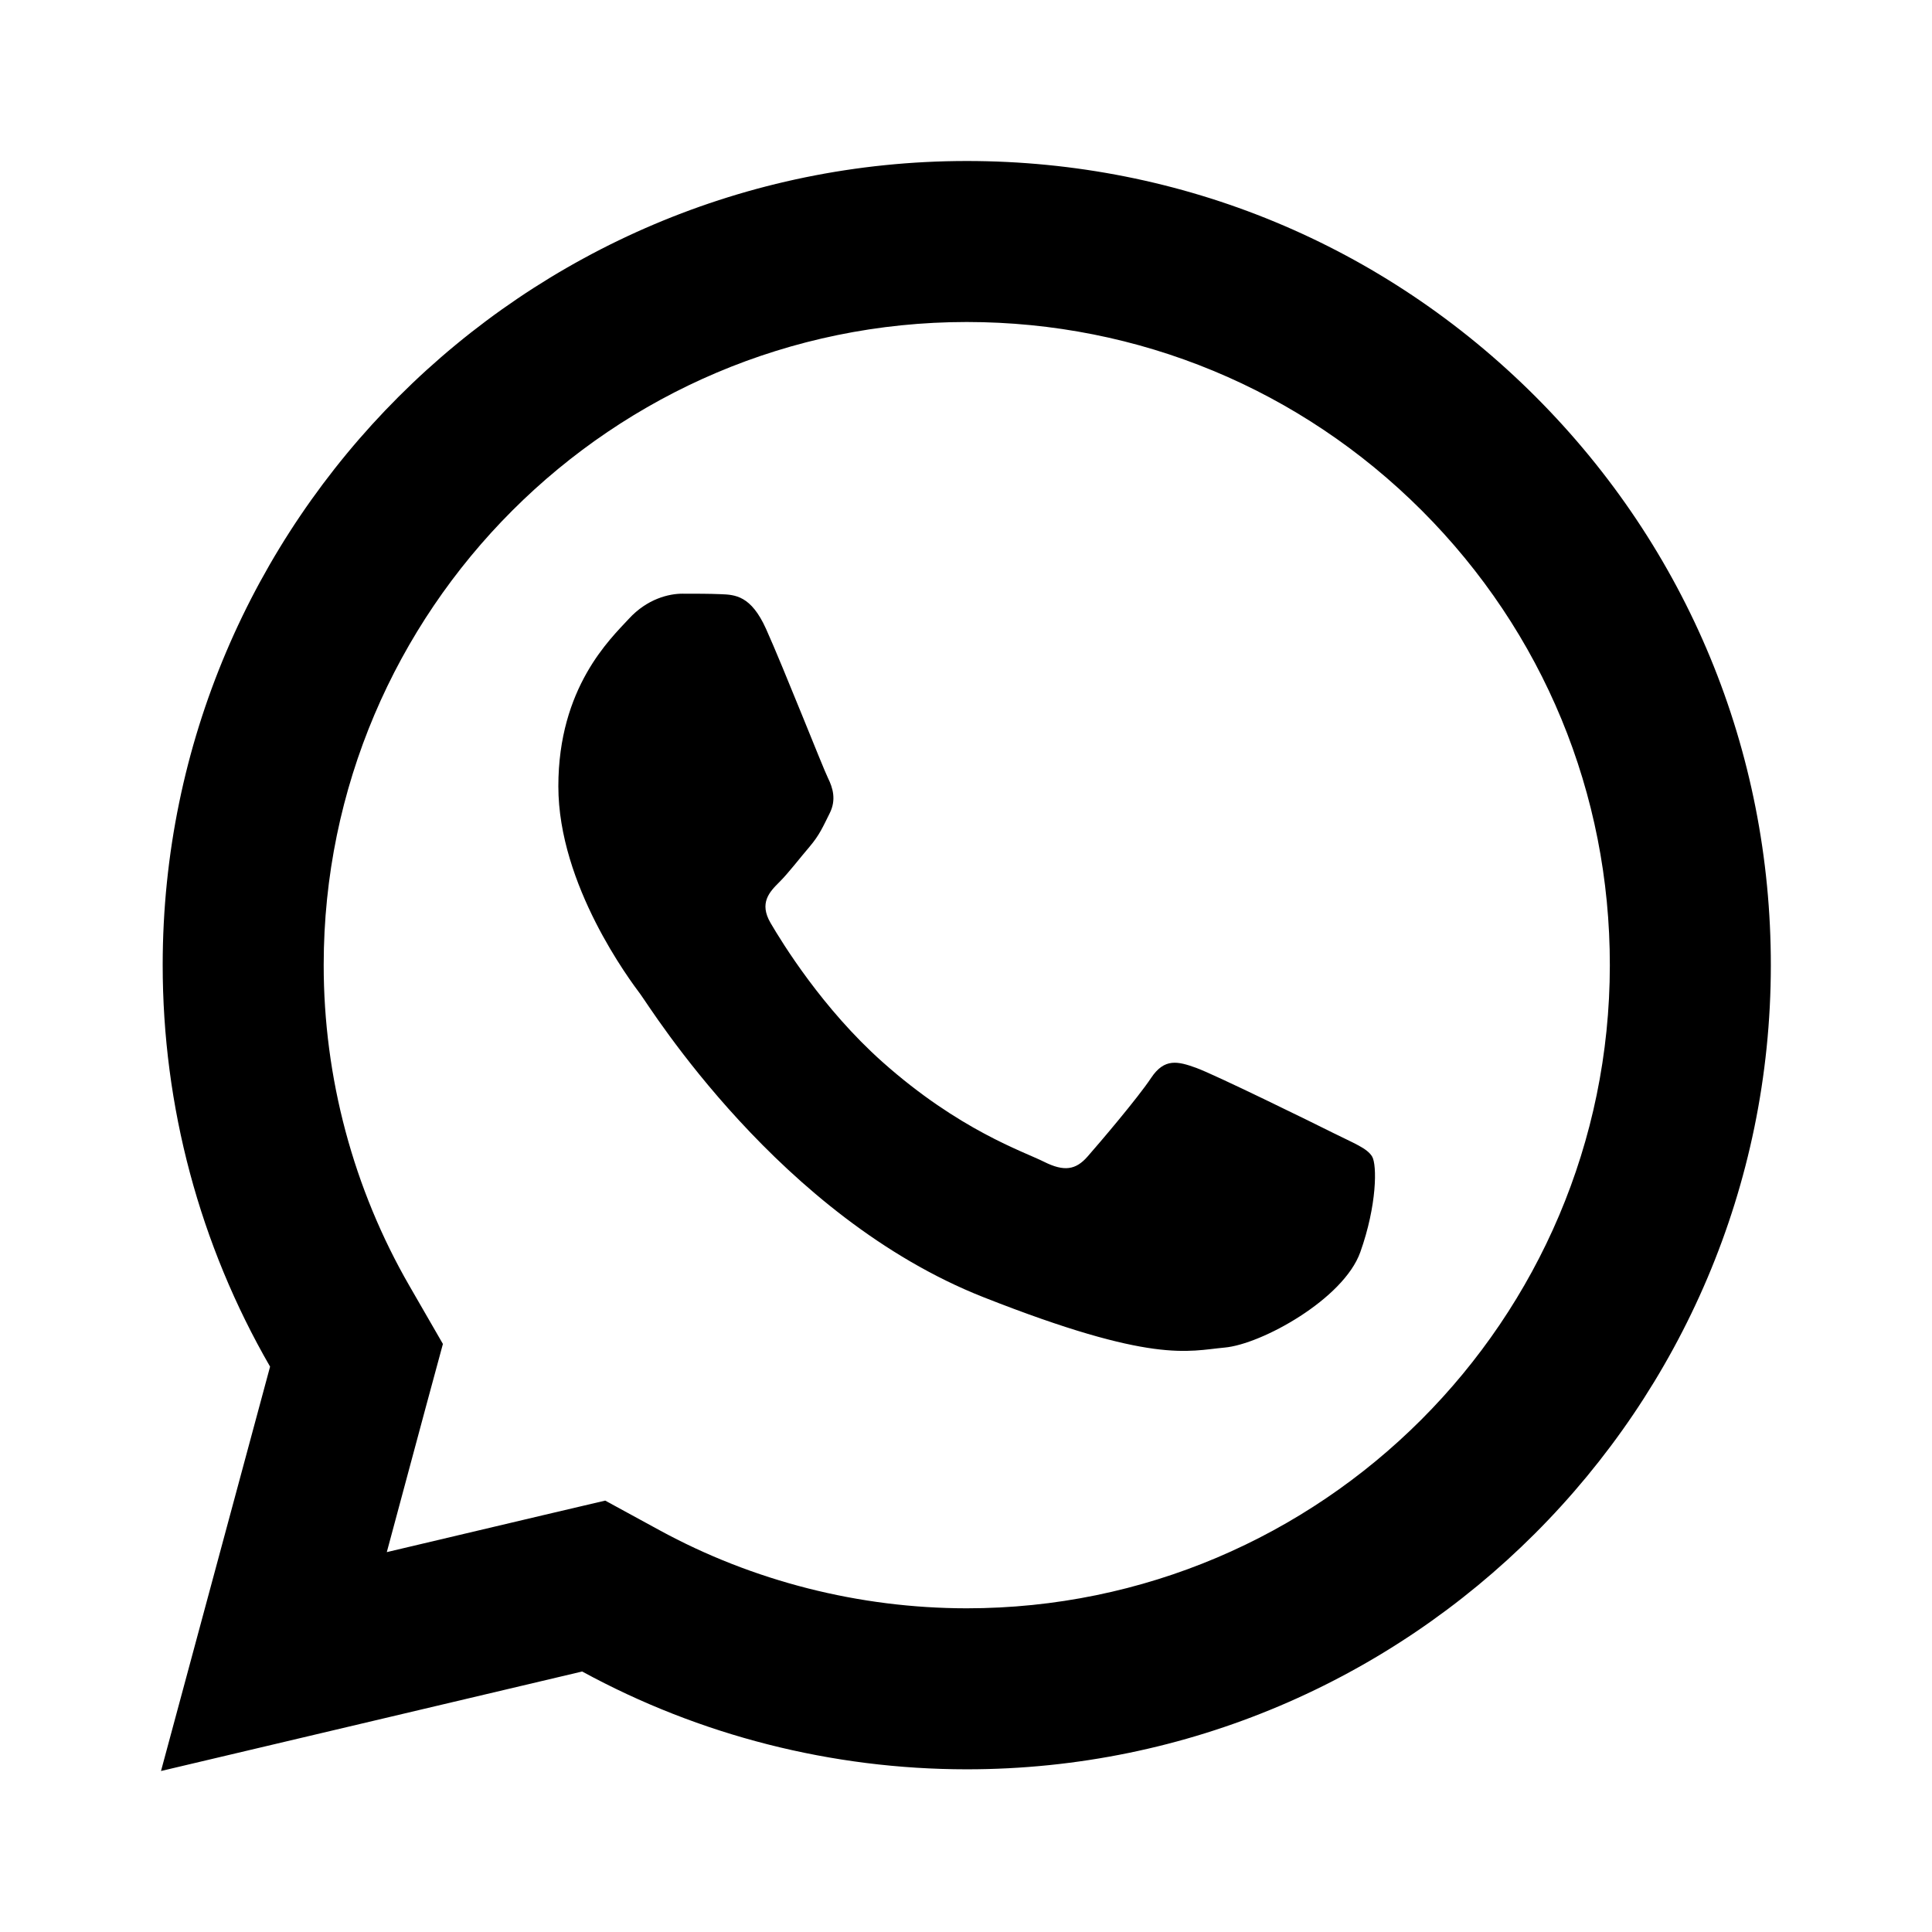
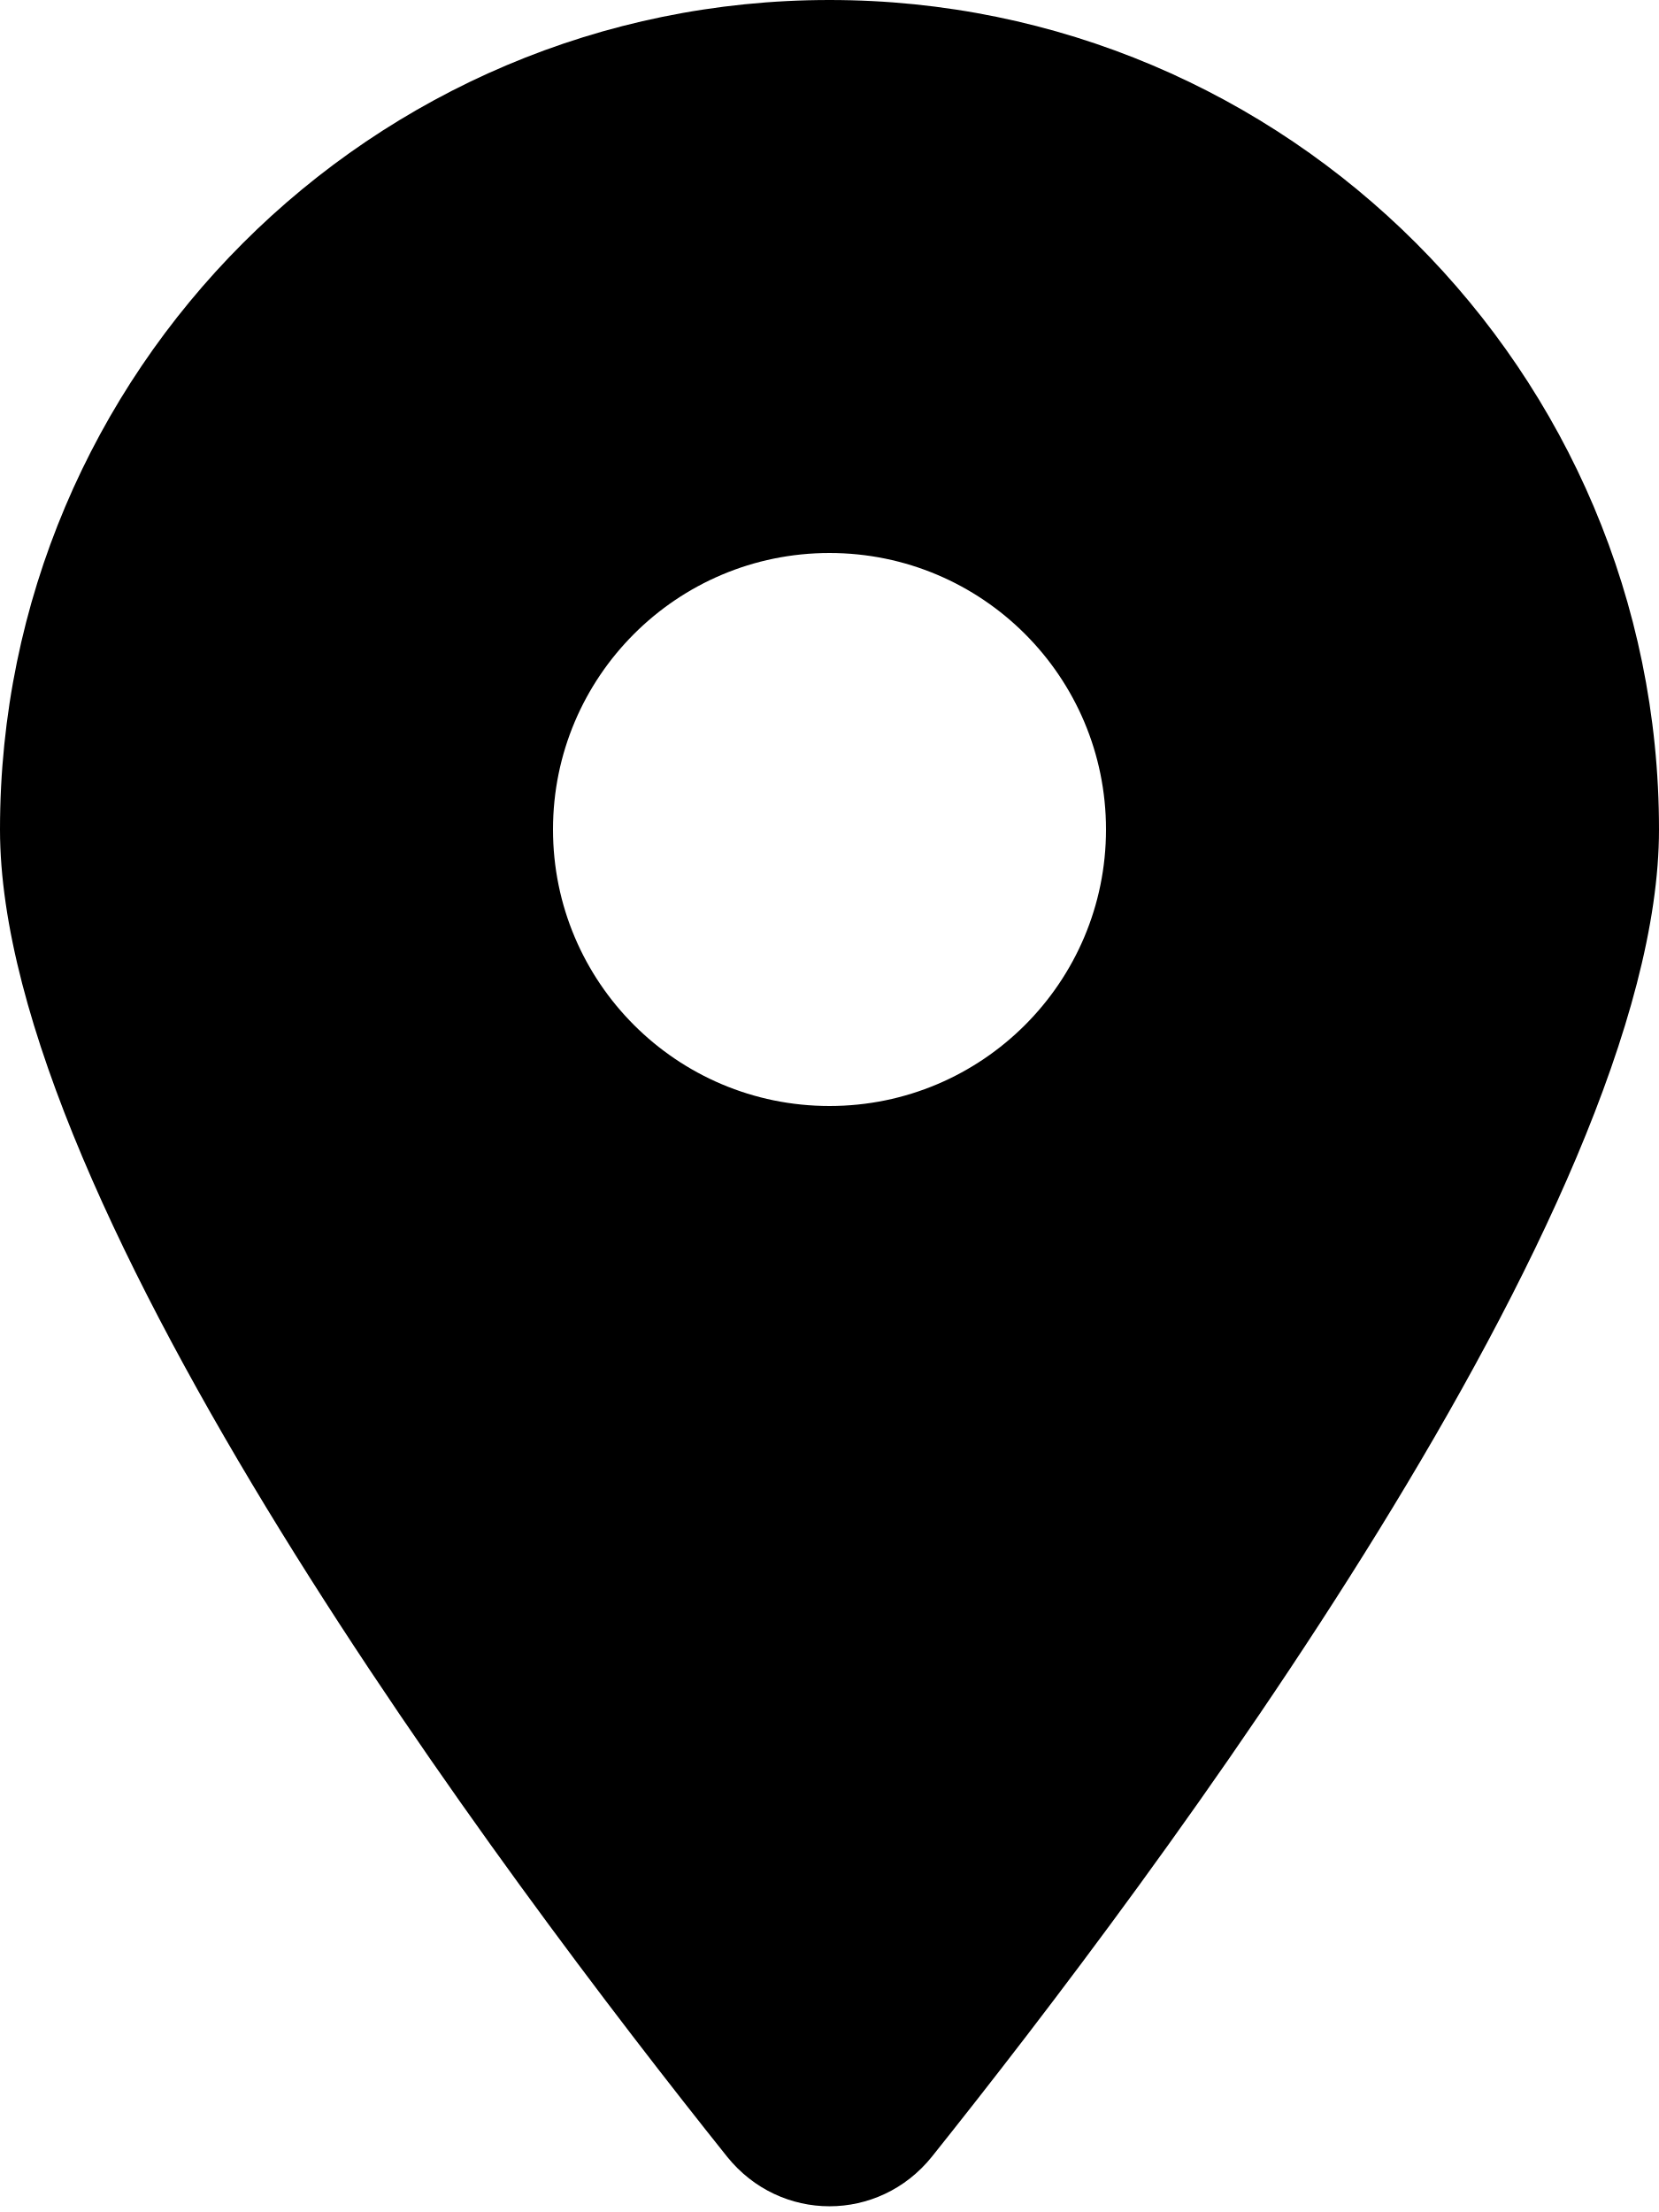
- <svg xmlns="http://www.w3.org/2000/svg" x="0px" y="0px" width="24" height="24" viewBox="0 0 24 24">
-   <path d="M 12.012 2 C 6.506 2 2.023 6.478 2.021 11.984 C 2.02 13.744 2.481 15.463 3.355 16.977 L 2 22 L 7.232 20.764 C 8.691 21.56 10.334 21.978 12.006 21.979 L 12.01 21.979 C 17.515 21.979 21.995 17.499 21.998 11.994 C 22 9.325 20.962 6.816 19.076 4.928 C 17.19 3.041 14.684 2.001 12.012 2 z M 12.01 4 C 14.146 4.001 16.153 4.834 17.662 6.342 C 19.171 7.852 20 9.858 19.998 11.992 C 19.996 16.396 16.414 19.979 12.008 19.979 C 10.675 19.978 9.354 19.643 8.191 19.008 L 7.518 18.641 L 6.773 18.816 L 4.805 19.281 L 5.285 17.496 L 5.502 16.695 L 5.088 15.977 C 4.39 14.769 4.02 13.387 4.021 11.984 C 4.023 7.582 7.607 4 12.01 4 z M 8.477 7.375 C 8.31 7.375 8.04 7.438 7.811 7.688 C 7.582 7.936 6.936 8.54 6.936 9.768 C 6.936 10.996 7.83 12.183 7.955 12.35 C 8.079 12.516 9.682 15.115 12.219 16.115 C 14.327 16.946 14.755 16.782 15.213 16.74 C 15.671 16.699 16.69 16.138 16.898 15.555 C 17.106 14.972 17.107 14.47 17.045 14.367 C 16.983 14.263 16.816 14.201 16.566 14.076 C 16.317 13.951 15.09 13.349 14.861 13.266 C 14.632 13.183 14.465 13.141 14.299 13.391 C 14.133 13.641 13.656 14.201 13.51 14.367 C 13.364 14.534 13.219 14.557 12.969 14.432 C 12.719 14.306 11.915 14.041 10.961 13.191 C 10.219 12.53 9.718 11.715 9.572 11.465 C 9.427 11.216 9.559 11.079 9.684 10.955 C 9.796 10.843 9.932 10.664 10.057 10.518 C 10.181 10.372 10.224 10.268 10.307 10.102 C 10.39 9.936 10.347 9.789 10.285 9.664 C 10.223 9.539 9.738 8.306 9.516 7.812 C 9.329 7.397 9.131 7.388 8.953 7.381 C 8.808 7.375 8.643 7.375 8.477 7.375 z" />
+ <svg xmlns="http://www.w3.org/2000/svg" viewBox="0 0 384 512">
+   <path d="M215.7 499.2C267 435 384 279.4 384 192C384 86 298 0 192 0S0 86 0 192c0 87.4 117 243 168.3 307.2c12.3 15.3 35.1 15.3 47.4 0zM192 128a64 64 0 1 1 0 128 64 64 0 1 1 0-128z" />
</svg>
